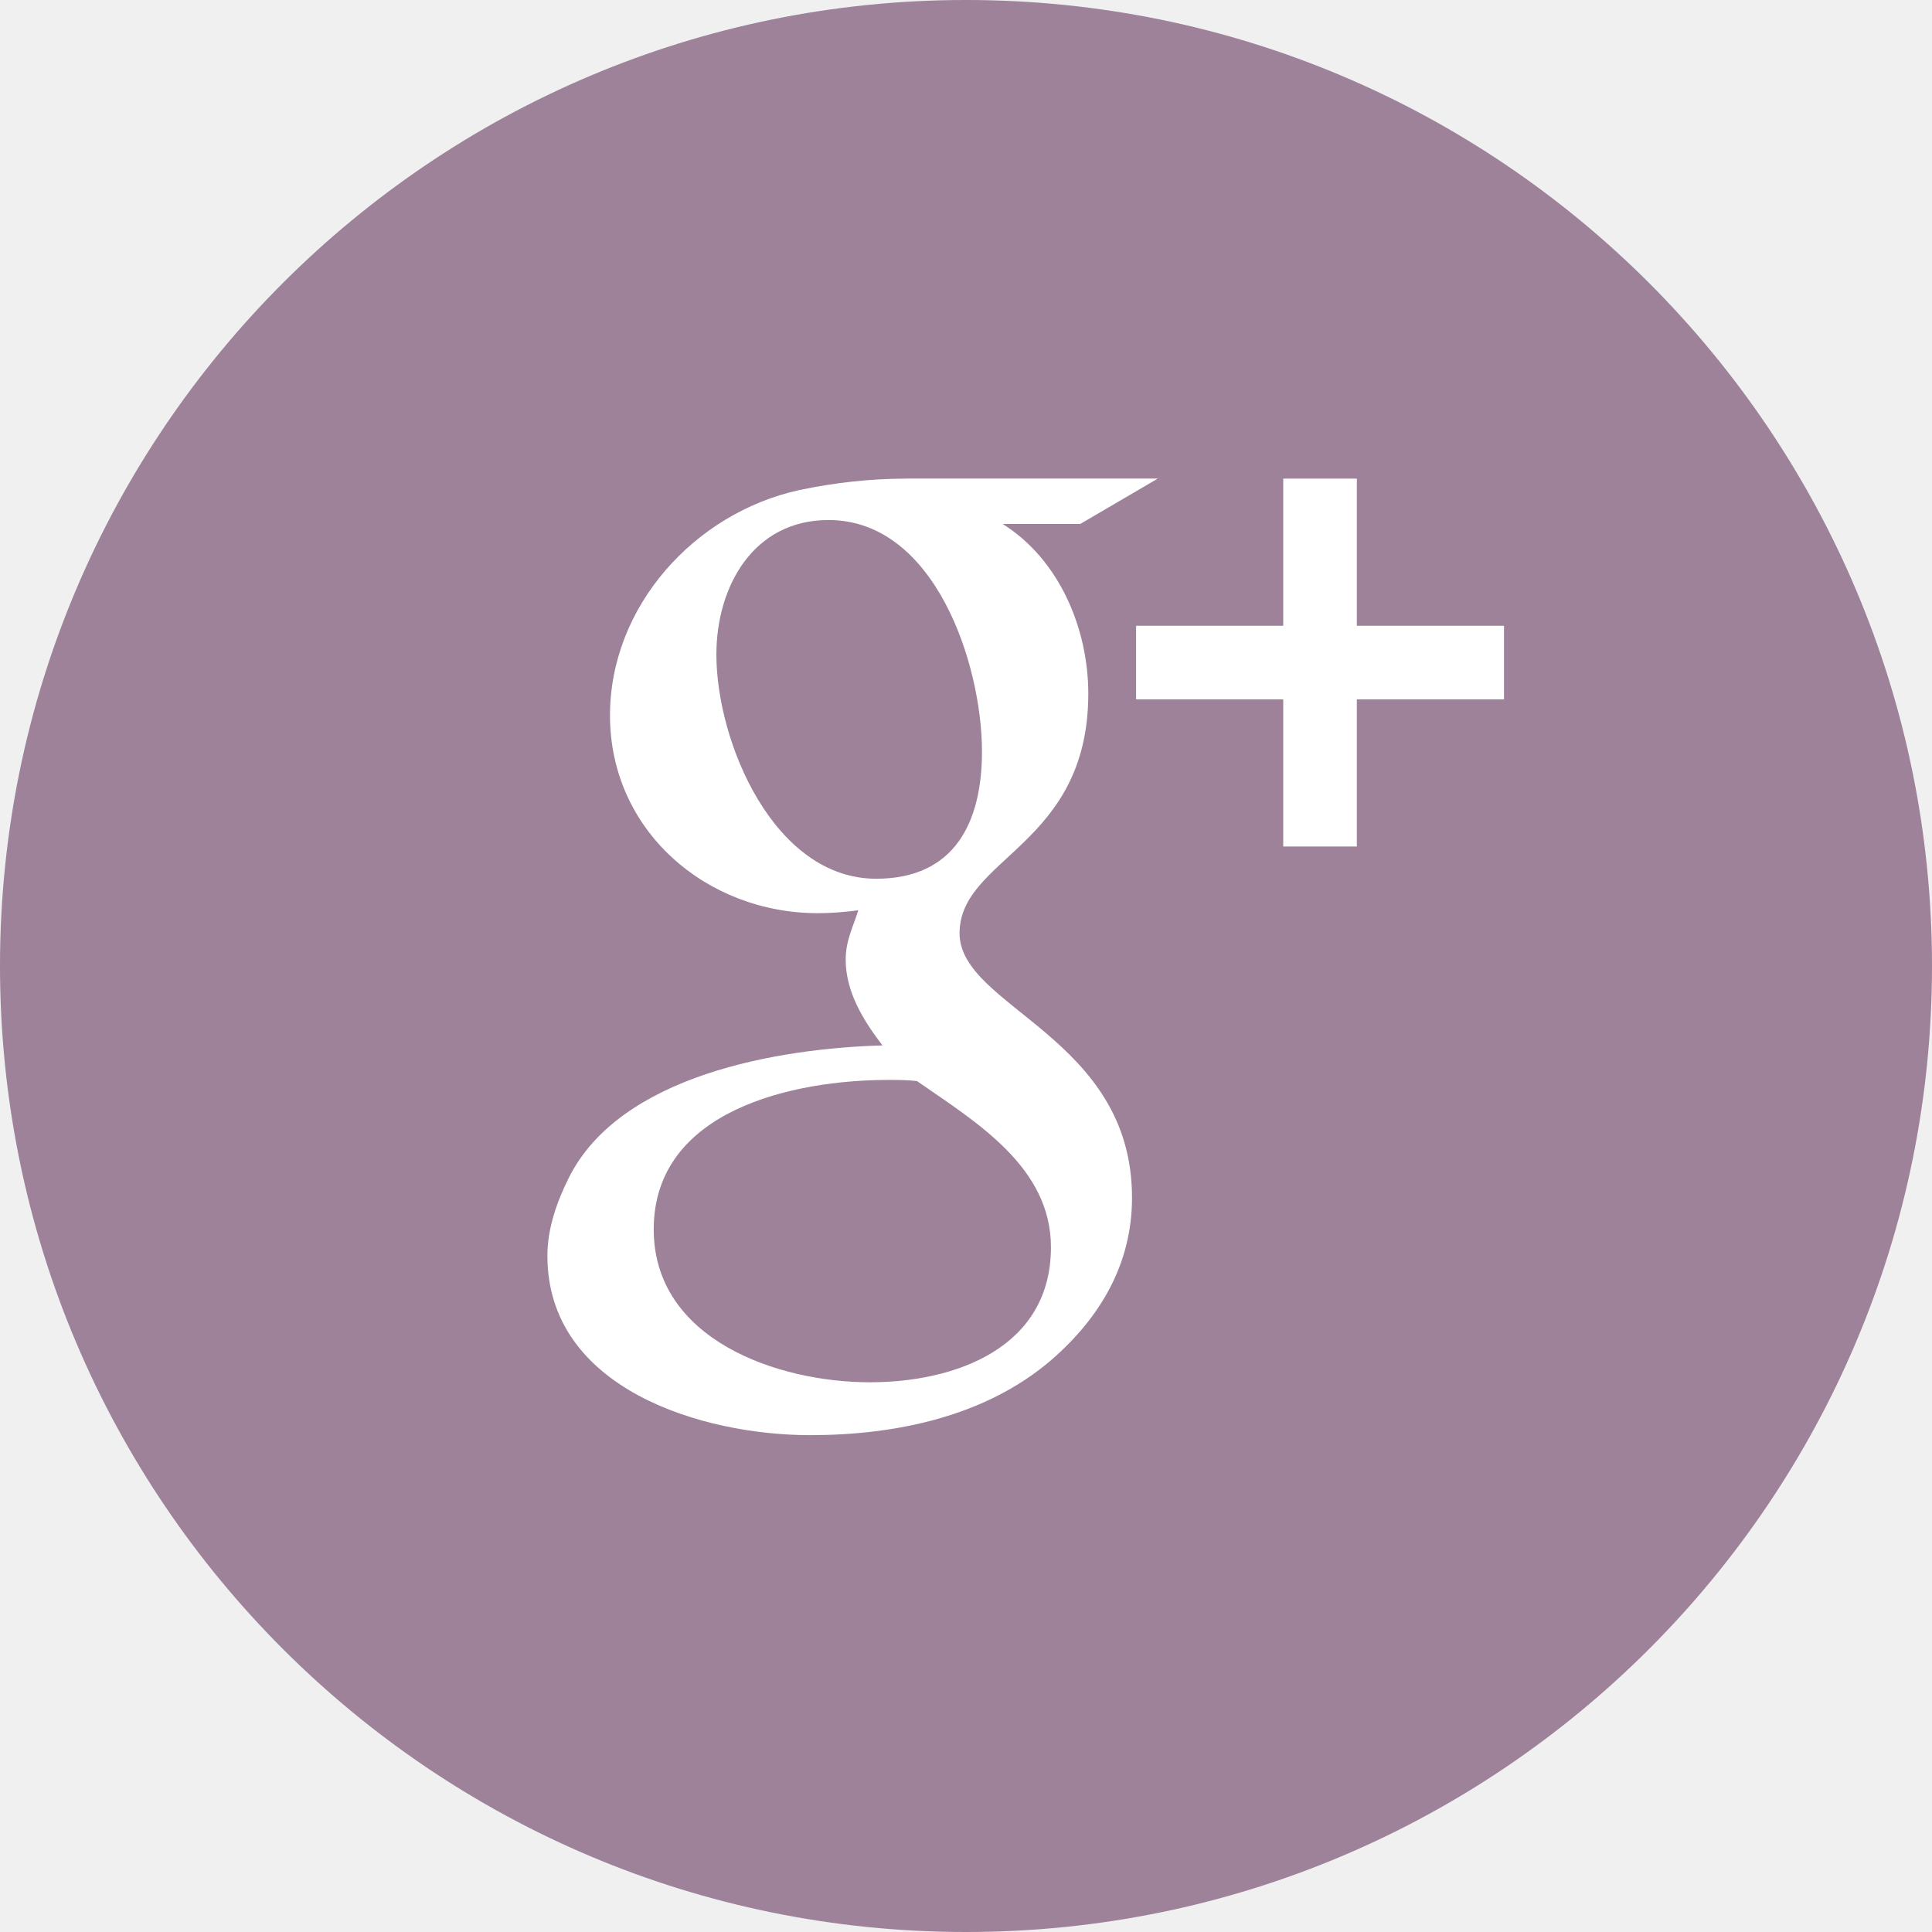
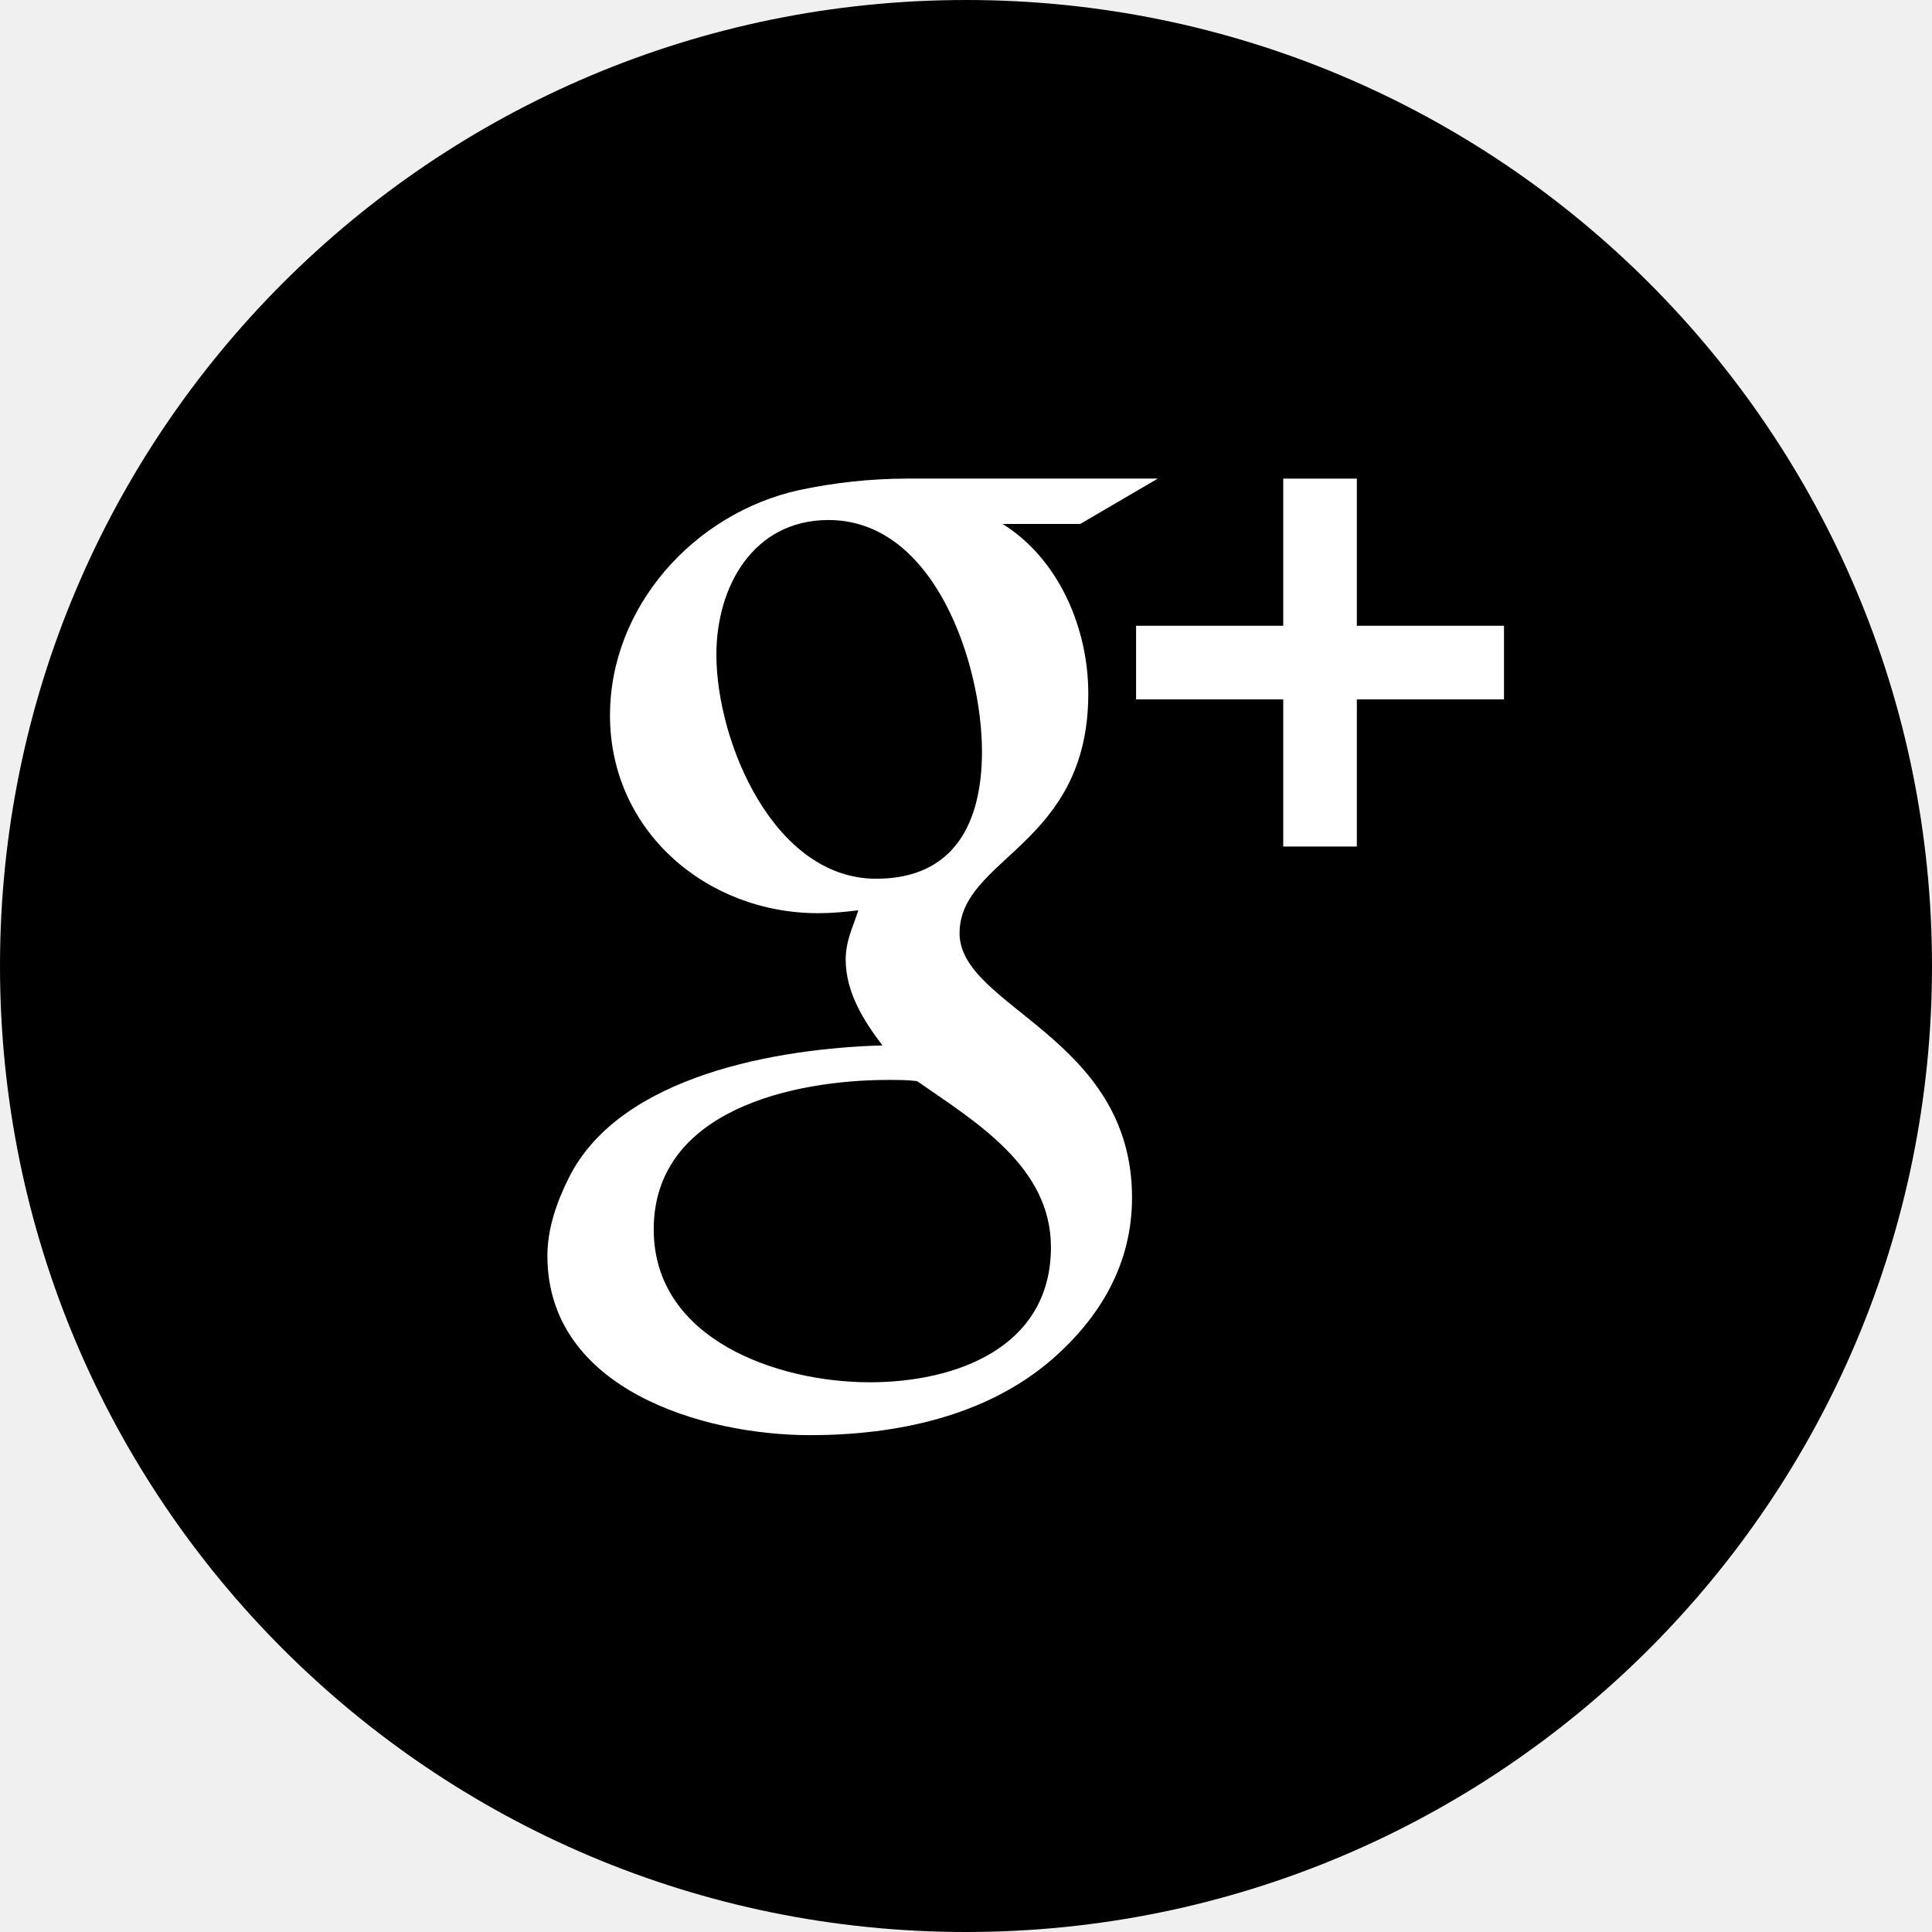
<svg xmlns="http://www.w3.org/2000/svg" version="1.1" x="0px" y="0px" width="30px" height="30px" viewBox="0 0 30 30" enable-background="new 0 0 30 30" xml:space="preserve">
-   <g id="Capa_2">
-     <path fill-rule="evenodd" clip-rule="evenodd" fill="#9D829A" d="M15,0c8.284,0,15,6.716,15,15s-6.716,15-15,15S0,23.284,0,15   S6.716,0,15,0z" />
+   <g id="relleno">
+     <path fill-rule="evenodd" clip-rule="evenodd" d="M15,0c8.284,0,15,6.716,15,15s-6.716,15-15,15S0,23.284,0,15   S6.716,0,15,0z" />
  </g>
  <g id="Capa_1">
    <path fill="#FFFFFF" d="M16.319,19.366c0,1.562-1.481,2.098-2.812,2.098c-1.429,0-3.356-0.661-3.356-2.374   c0-1.857,2.178-2.321,3.642-2.321c0.152,0,0.295,0,0.446,0.018C15.15,17.42,16.319,18.116,16.319,19.366z M15.248,11.671   c0,1.09-0.419,1.974-1.643,1.974c-1.589,0-2.481-2.125-2.481-3.481c0-1.054,0.571-2.089,1.741-2.089   C14.517,8.074,15.248,10.314,15.248,11.671z M14.079,7.432c-0.563,0-1.125,0.063-1.669,0.178c-1.625,0.357-2.938,1.804-2.938,3.5   c0,1.794,1.5,3.07,3.231,3.07c0.205,0,0.411-0.018,0.625-0.045c-0.089,0.277-0.196,0.474-0.196,0.768c0,0.5,0.276,0.946,0.571,1.33   c-1.598,0.045-4.079,0.455-4.874,2.063C8.643,18.67,8.5,19.08,8.5,19.5c0,2.07,2.41,2.785,4.079,2.785   c1.321,0,2.723-0.286,3.749-1.17c0.759-0.66,1.25-1.49,1.25-2.518c0-2.498-2.678-2.954-2.678-4.105   c0-1.178,1.999-1.356,1.999-3.723c0-1-0.446-2.08-1.33-2.633h1.205l1.205-0.705H14.079z M23.354,9.717h-2.285V7.432h-1.143v2.285   h-2.285v1.143h2.285v2.285h1.143v-2.285h2.285V9.717z" />
  </g>
</svg>
